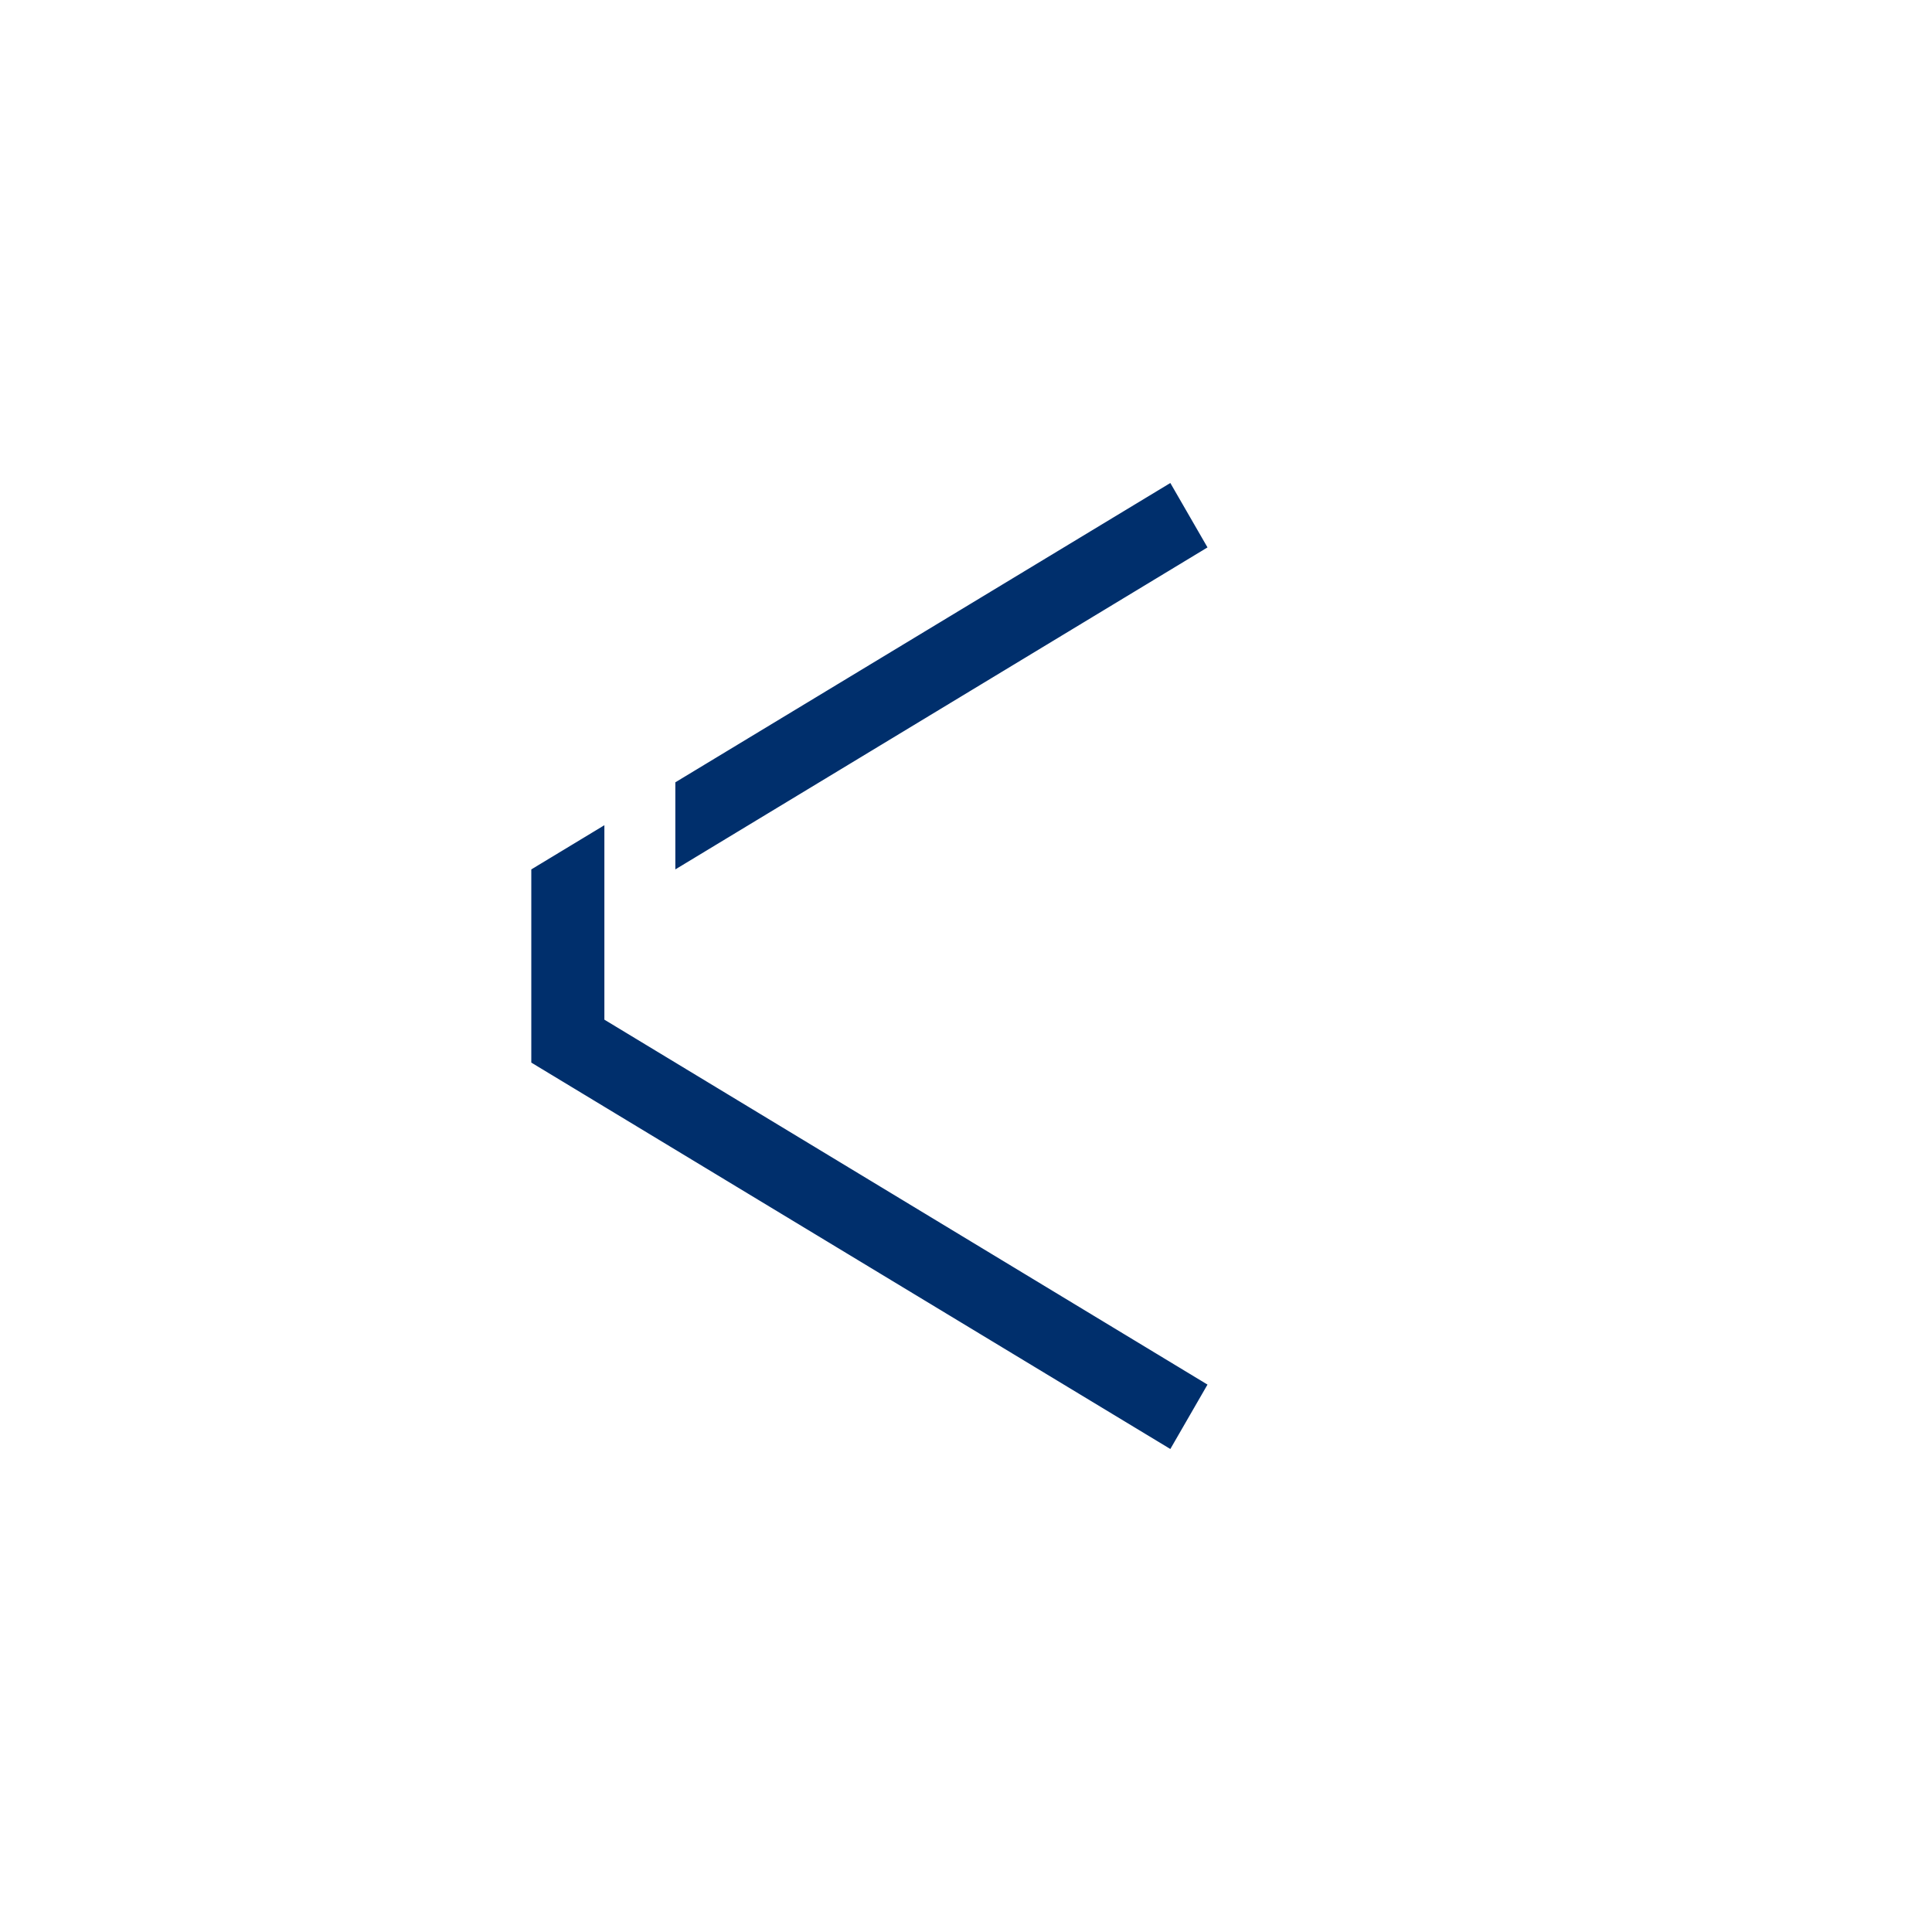
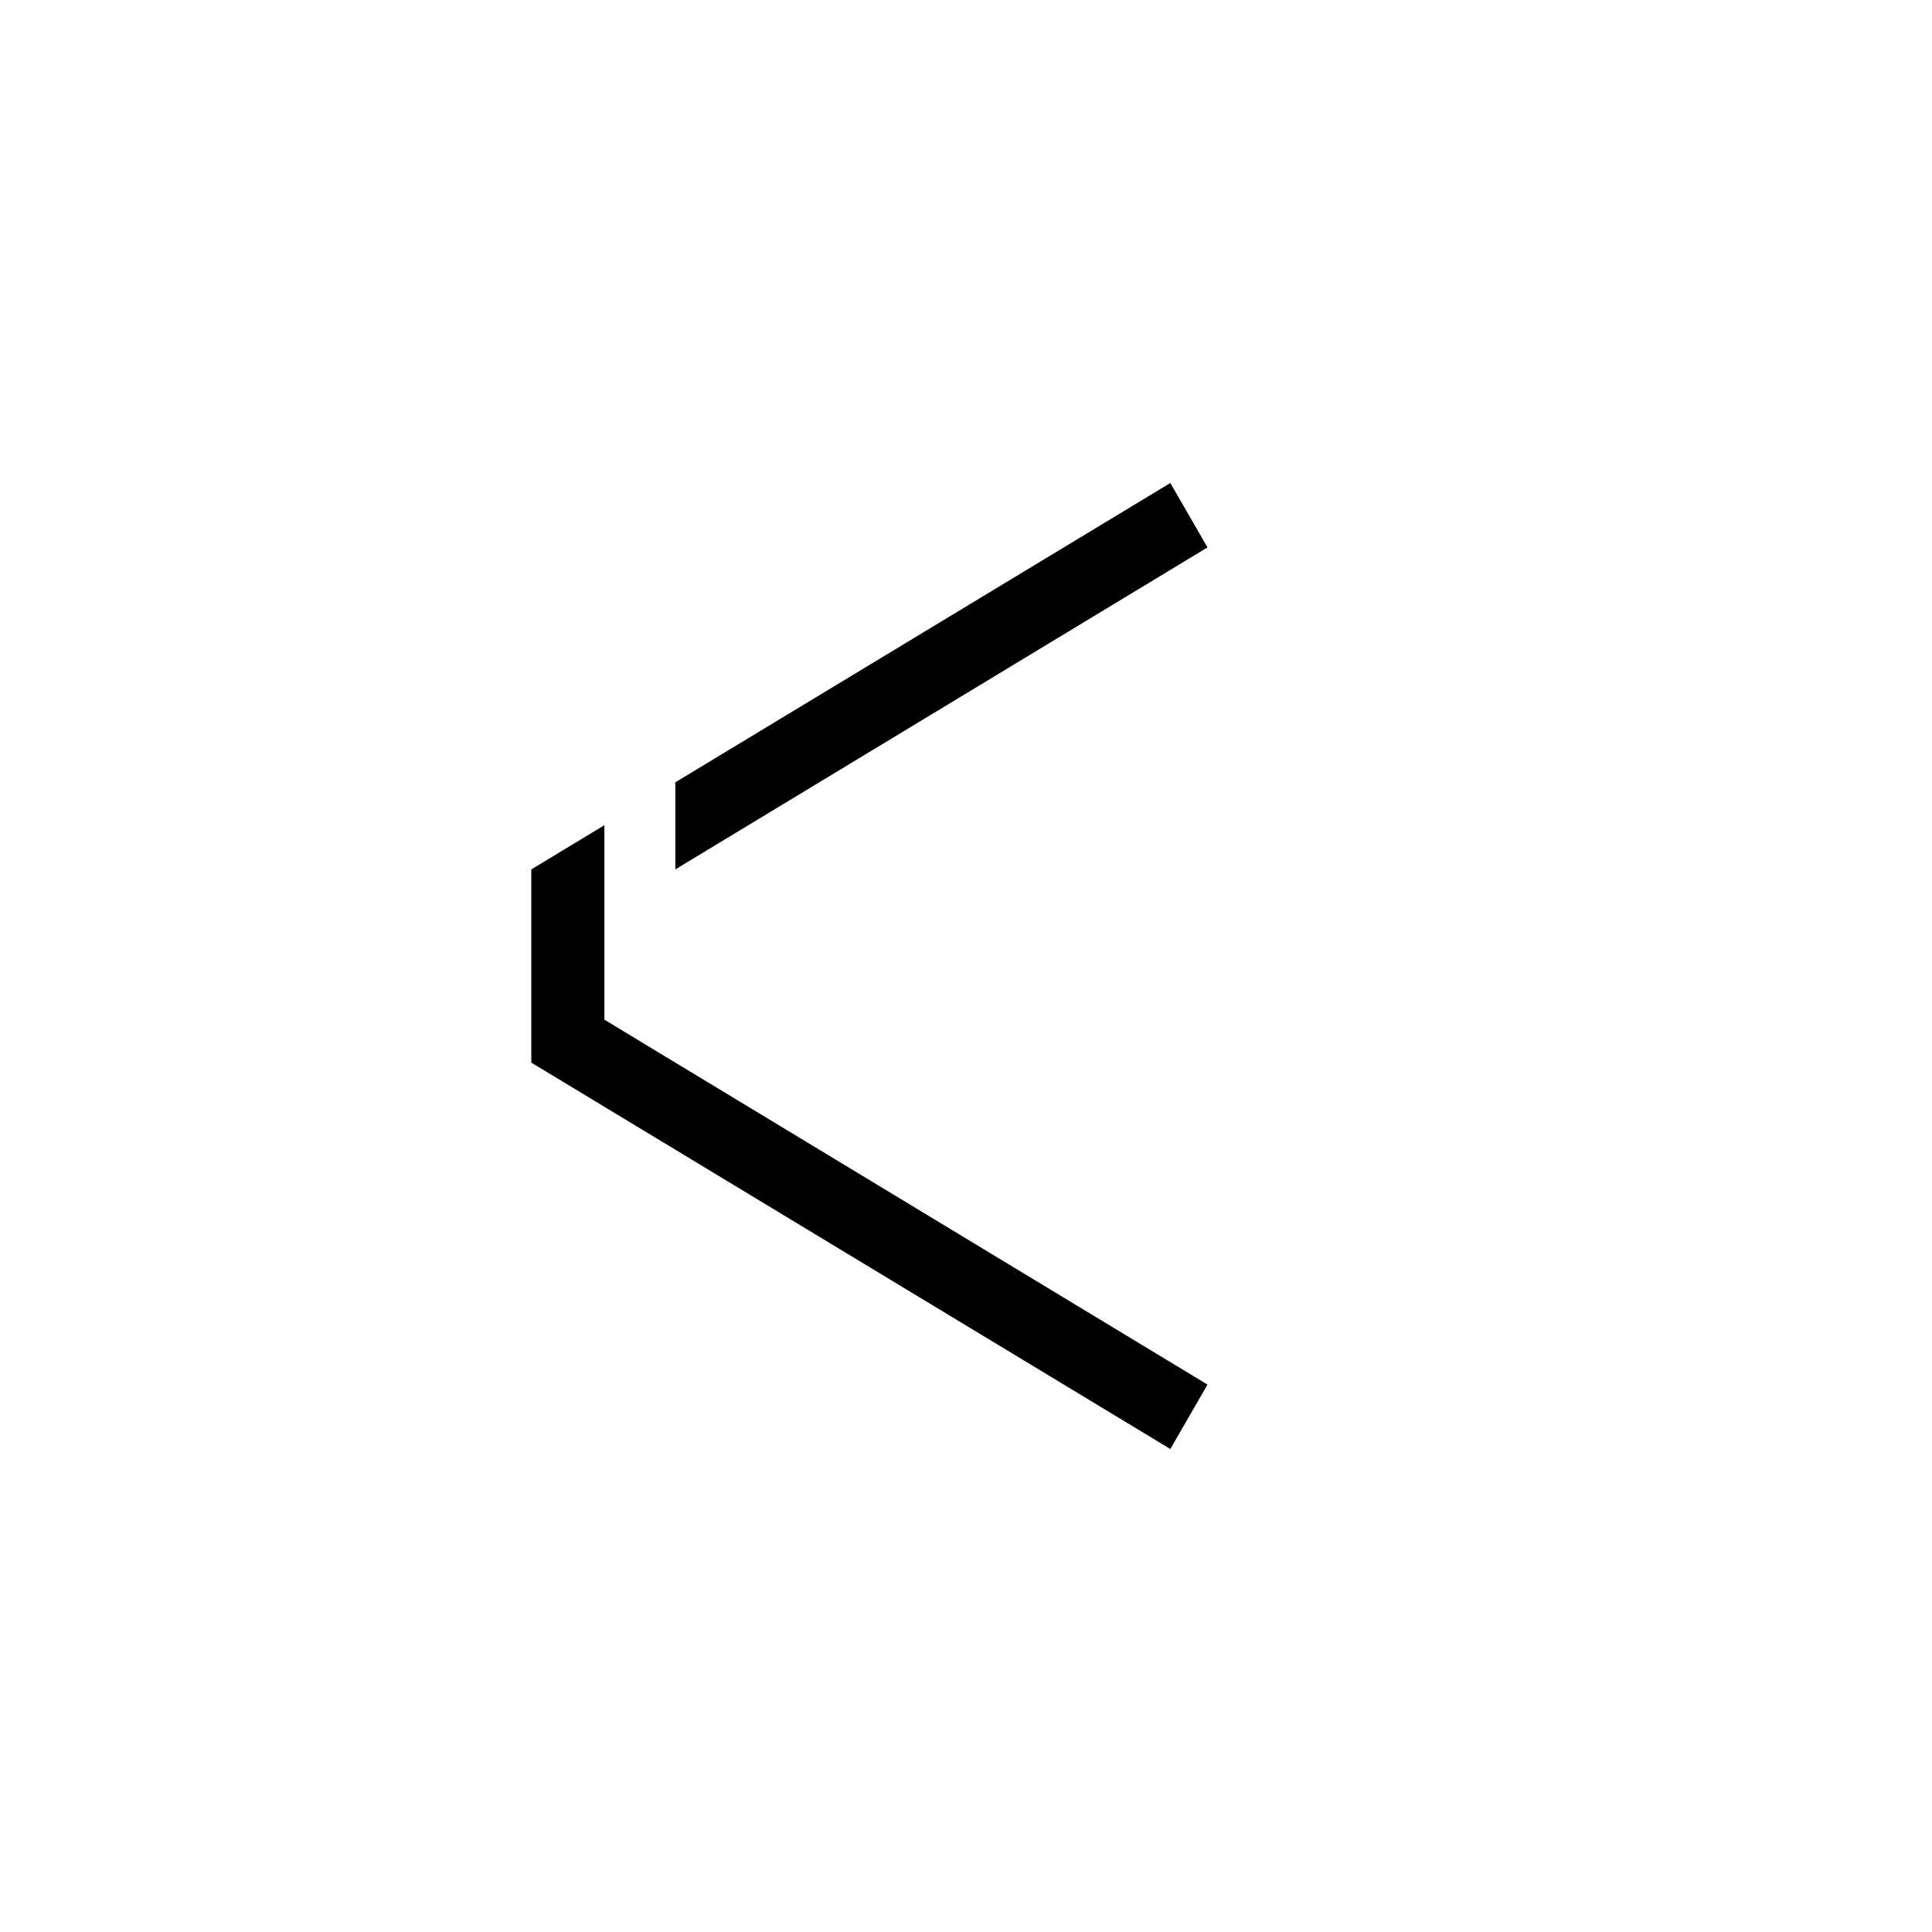
- <svg xmlns="http://www.w3.org/2000/svg" width="80" height="80" viewBox="0 0 80 80" fill="#002F6C">
+ <svg xmlns="http://www.w3.org/2000/svg" width="80" height="80" viewBox="0 0 80 80">
  <path d="M50 57.333L48.461 60L22 44L22 36L25.026 34.17L25.026 42.222L50 57.333Z" />
  <path d="M48.461 20L50 22.667L27.964 36V32.394L48.461 20Z" />
</svg>
